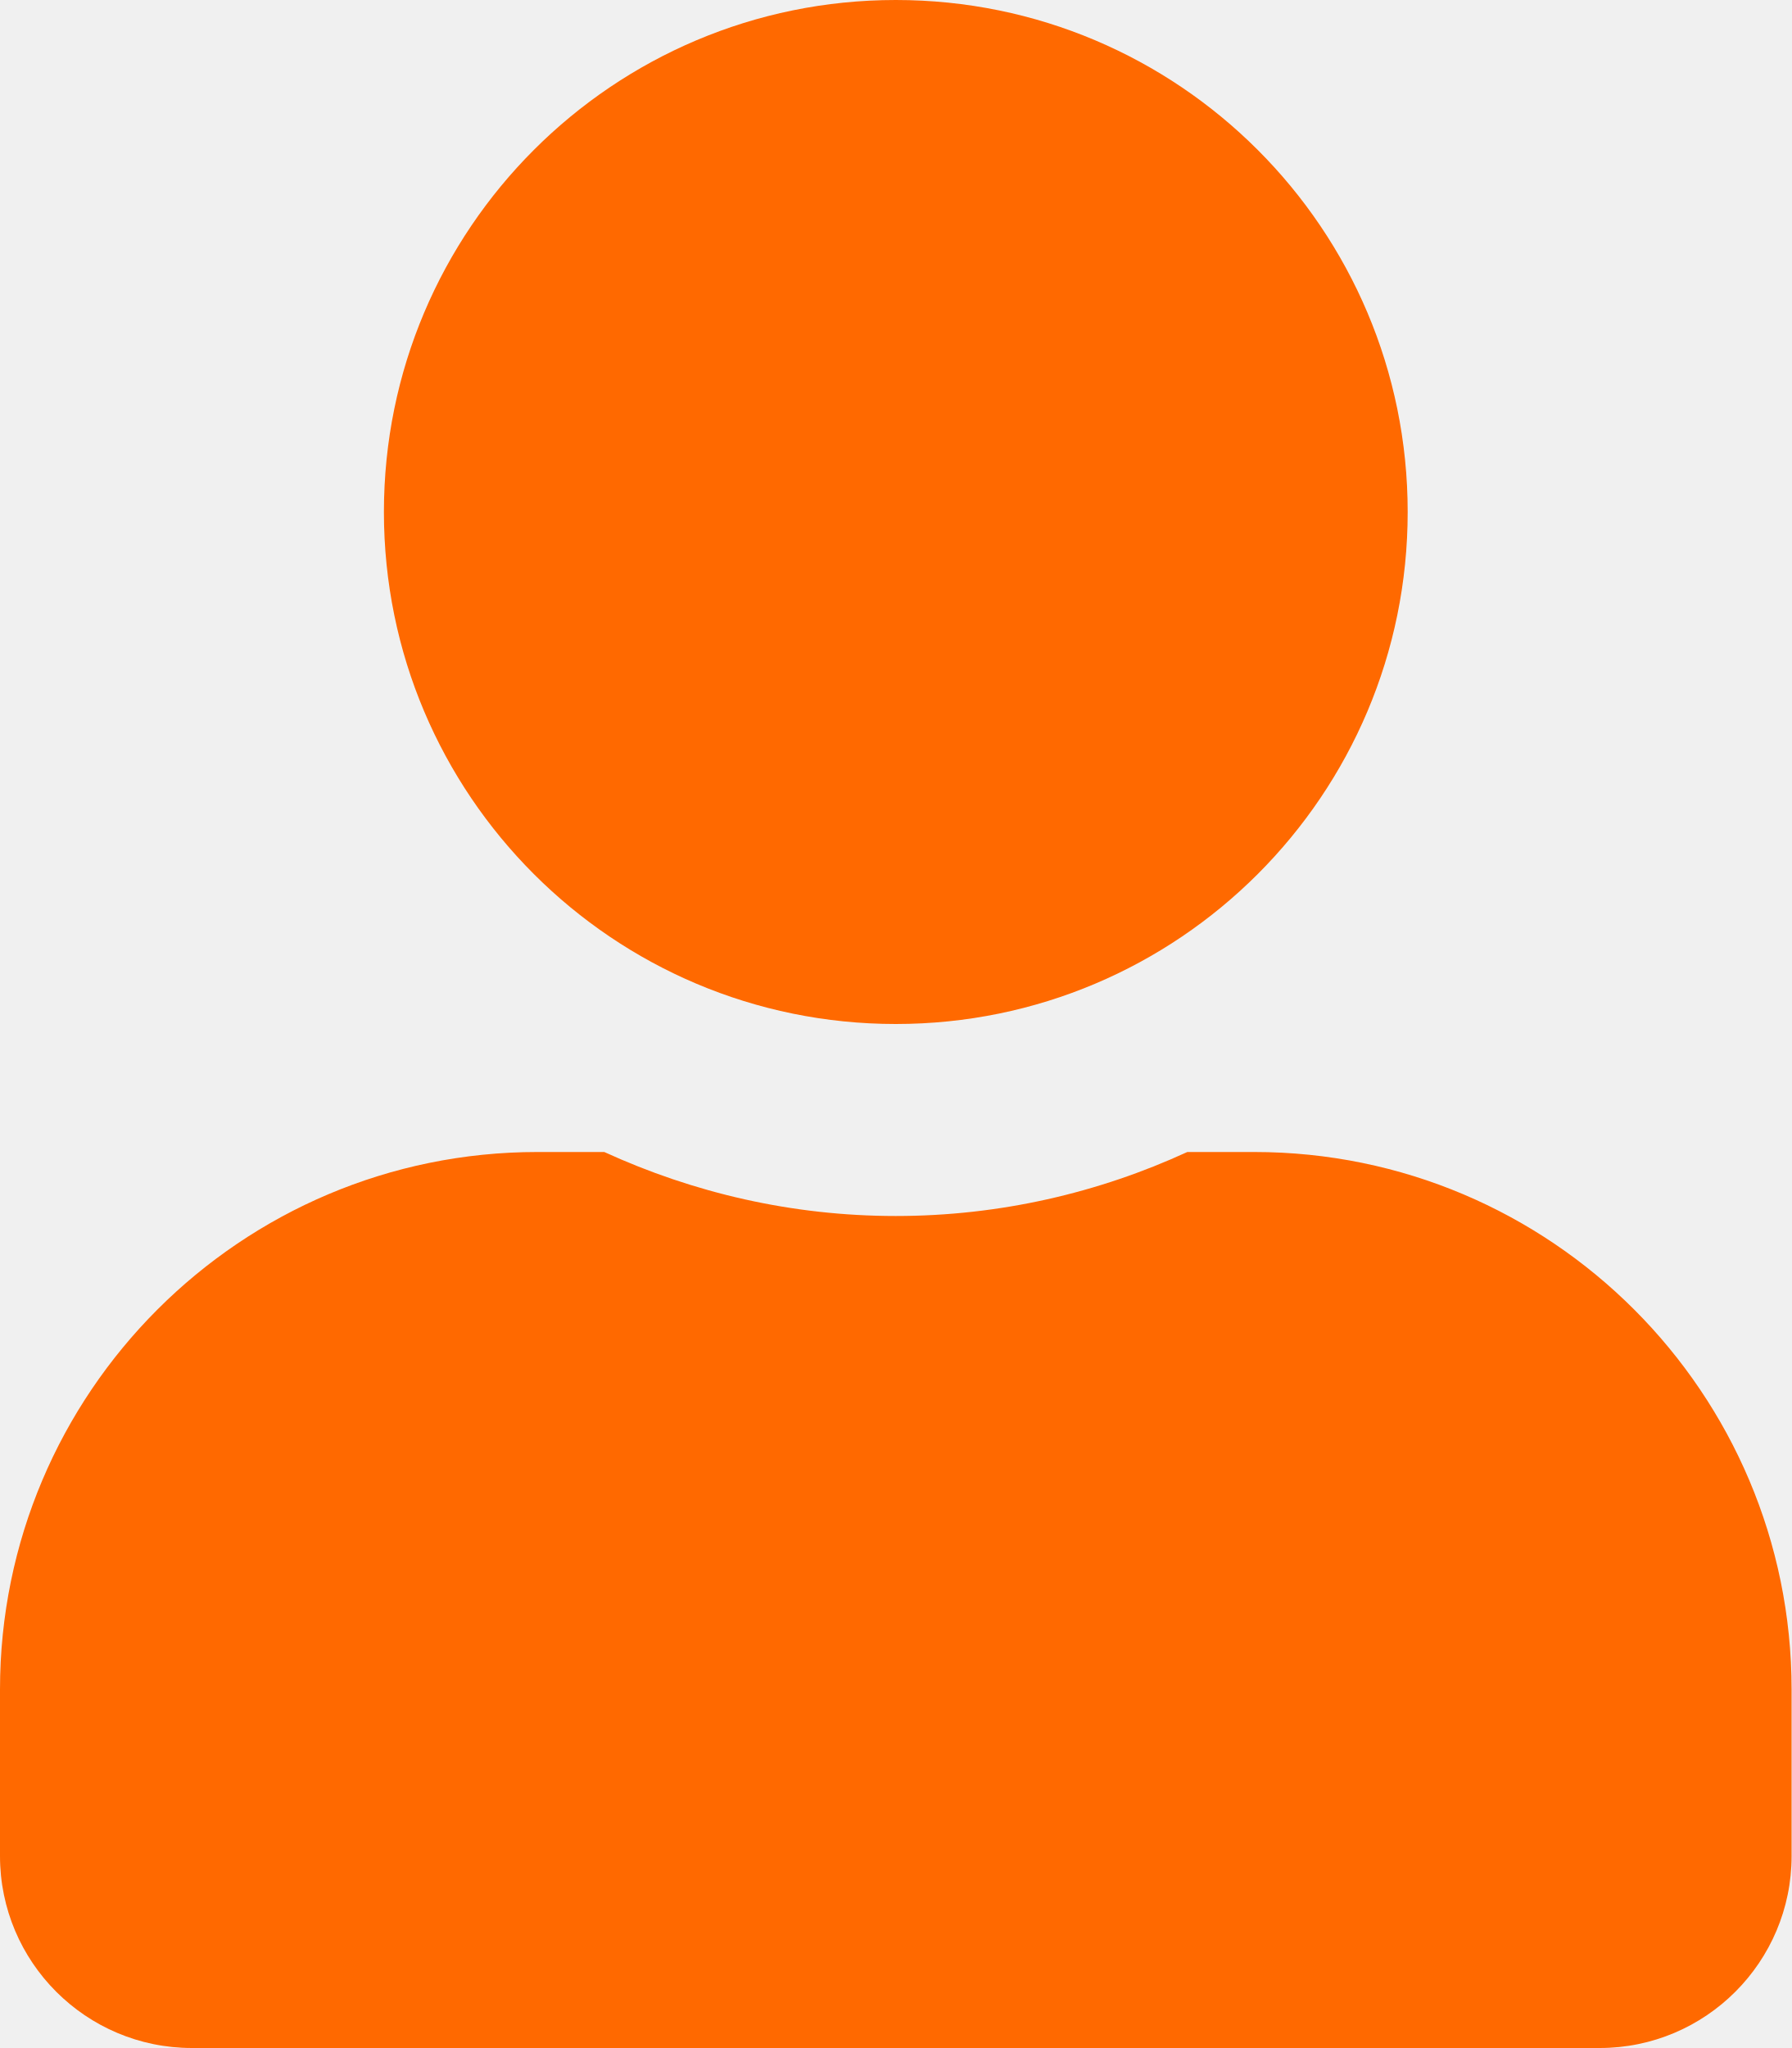
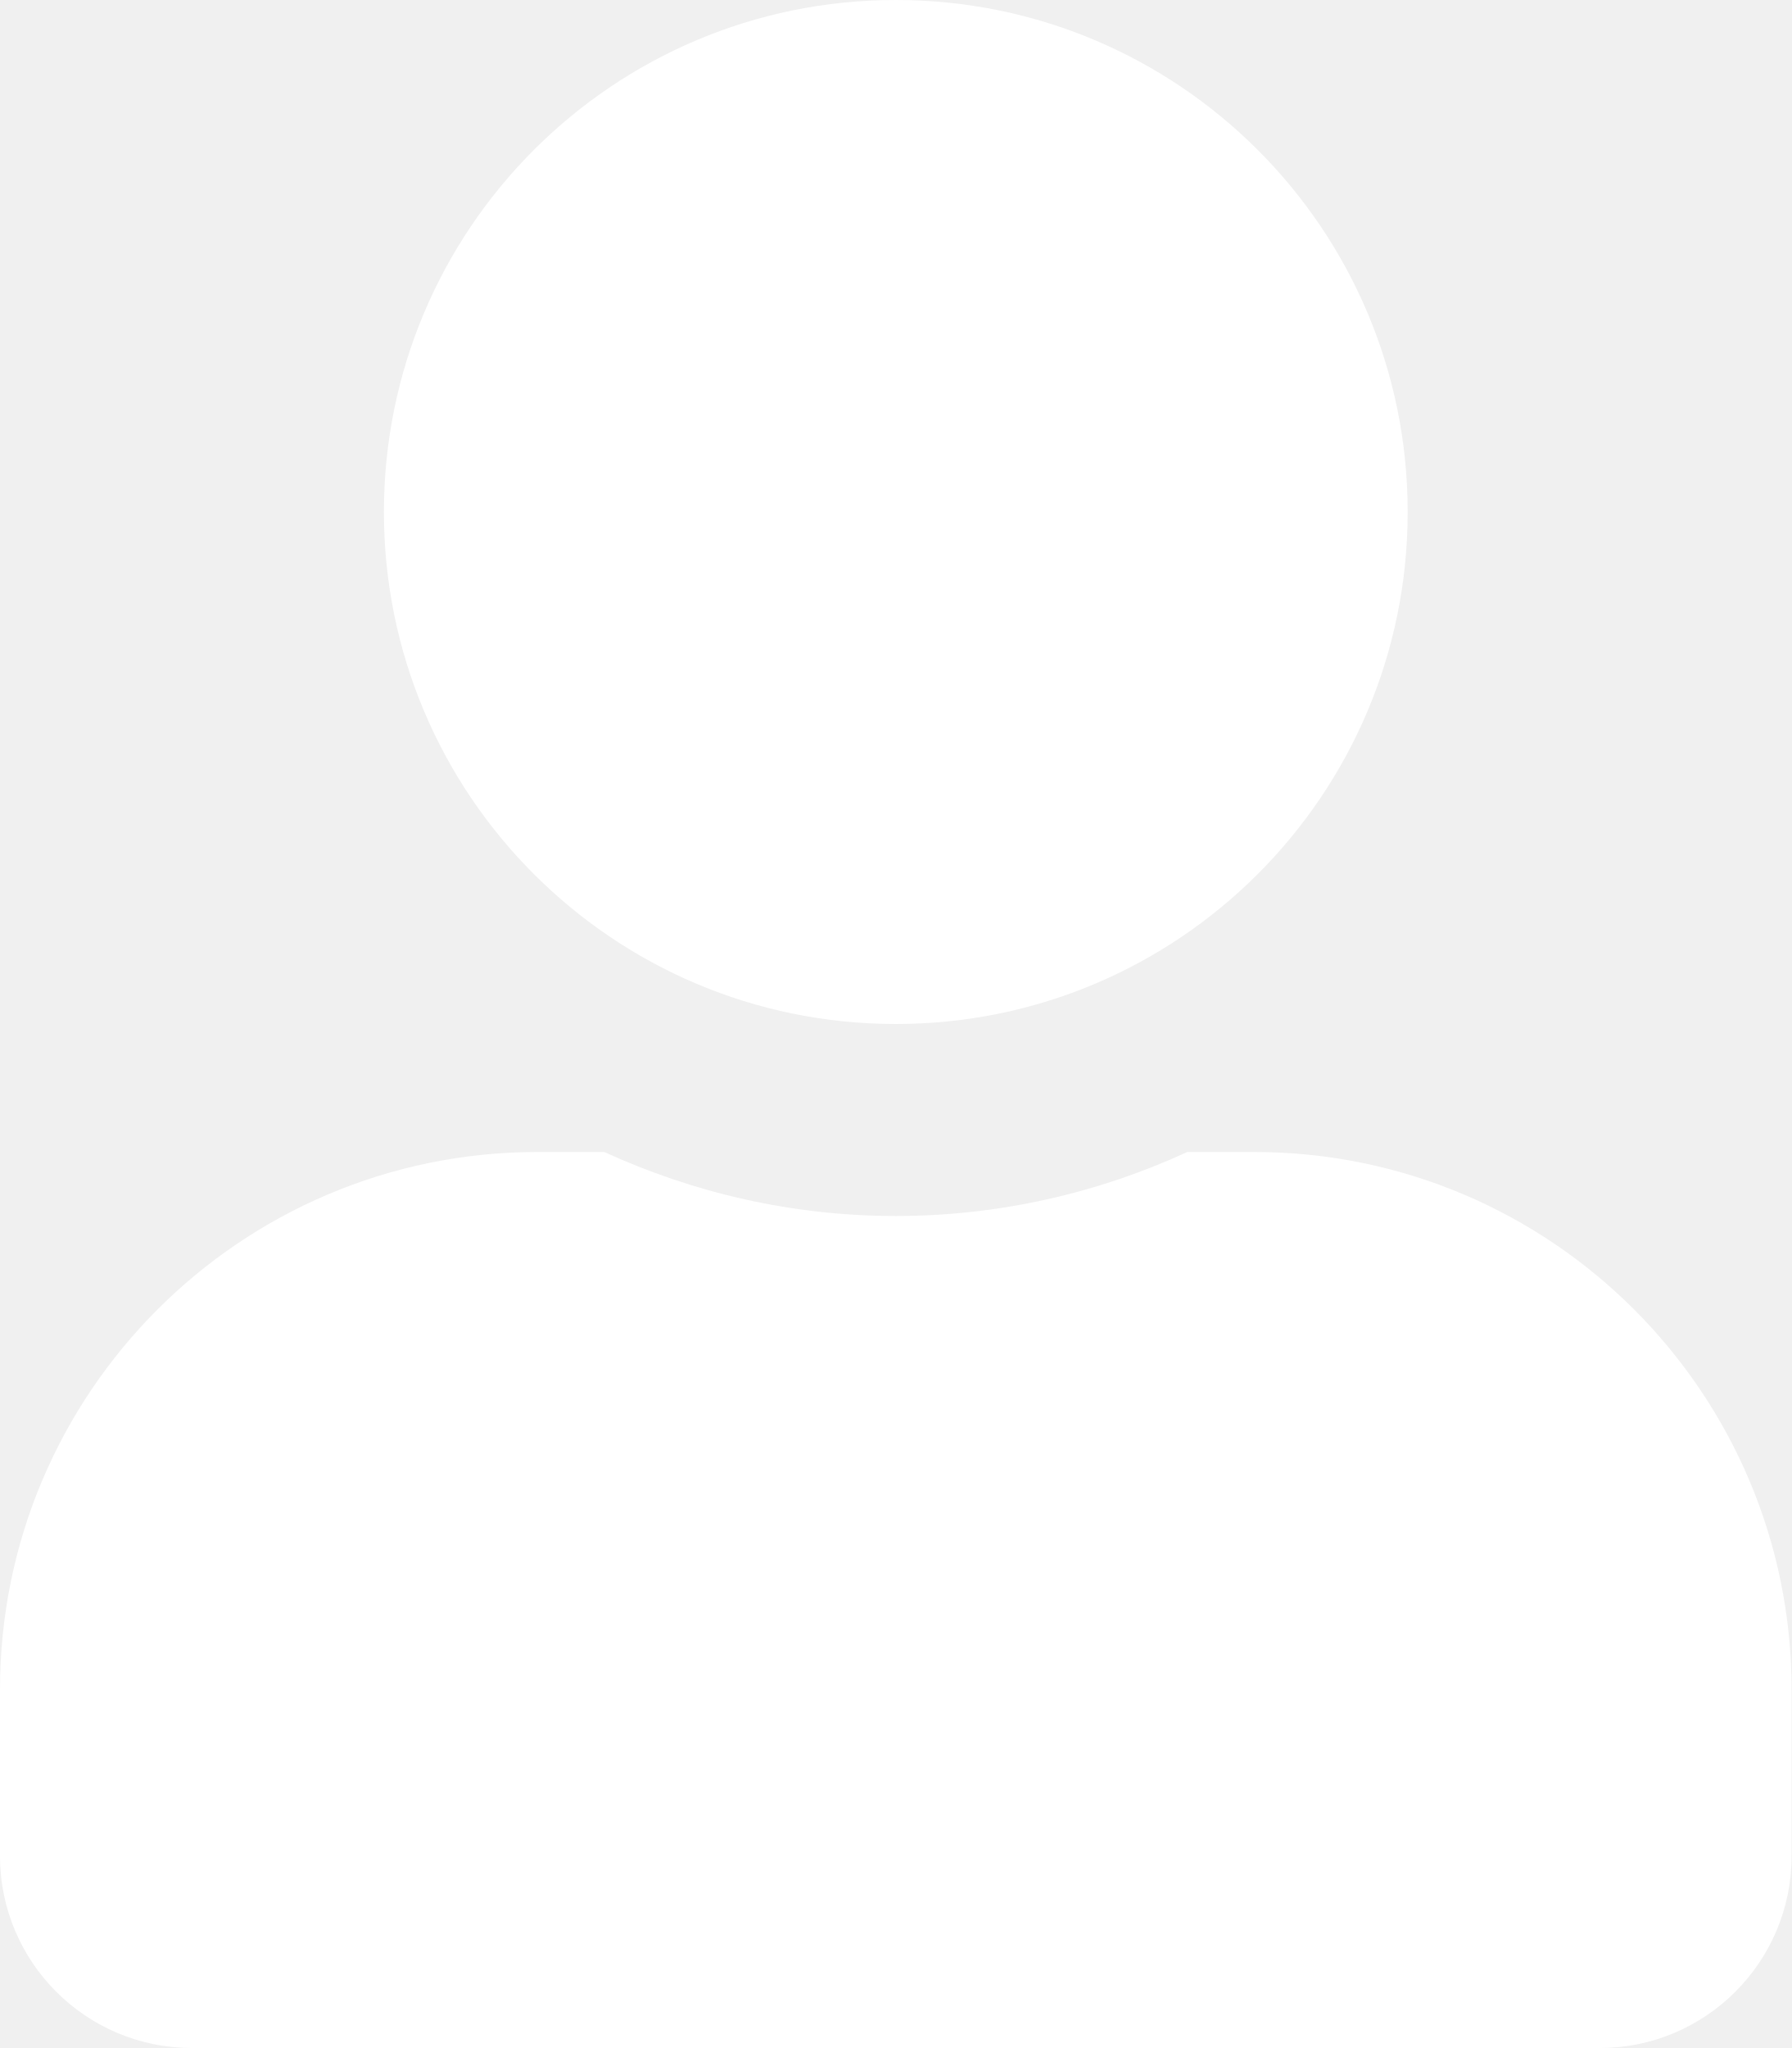
<svg xmlns="http://www.w3.org/2000/svg" aria-hidden="true" focusable="false" data-prefix="fas" data-icon="user" class="svg-inline--fa fa-user fa-w-14" role="img" viewBox="0 0 448 512">
-   <path fill="#ff6900" d="M224 256c70.7 0 128-57.3 128-128S294.7 0 224 0 96 57.3 96 128s57.3 128 128 128zm89.6 32h-16.7c-22.2 10.2-46.9 16-72.9 16s-50.6-5.8-72.9-16h-16.7C60.2 288 0 348.2 0 422.4V464c0 26.5 21.5 48 48 48h352c26.5 0 48-21.5 48-48v-41.6c0-74.2-60.2-134.4-134.4-134.4z" />
+   <path fill="#fff" d="M224 256c70.7 0 128-57.3 128-128S294.7 0 224 0 96 57.3 96 128s57.3 128 128 128zm89.6 32h-16.7c-22.2 10.2-46.9 16-72.9 16s-50.6-5.8-72.9-16h-16.7C60.2 288 0 348.2 0 422.4V464c0 26.5 21.5 48 48 48h352c26.5 0 48-21.5 48-48v-41.6c0-74.2-60.2-134.4-134.4-134.4z" />
</svg>
